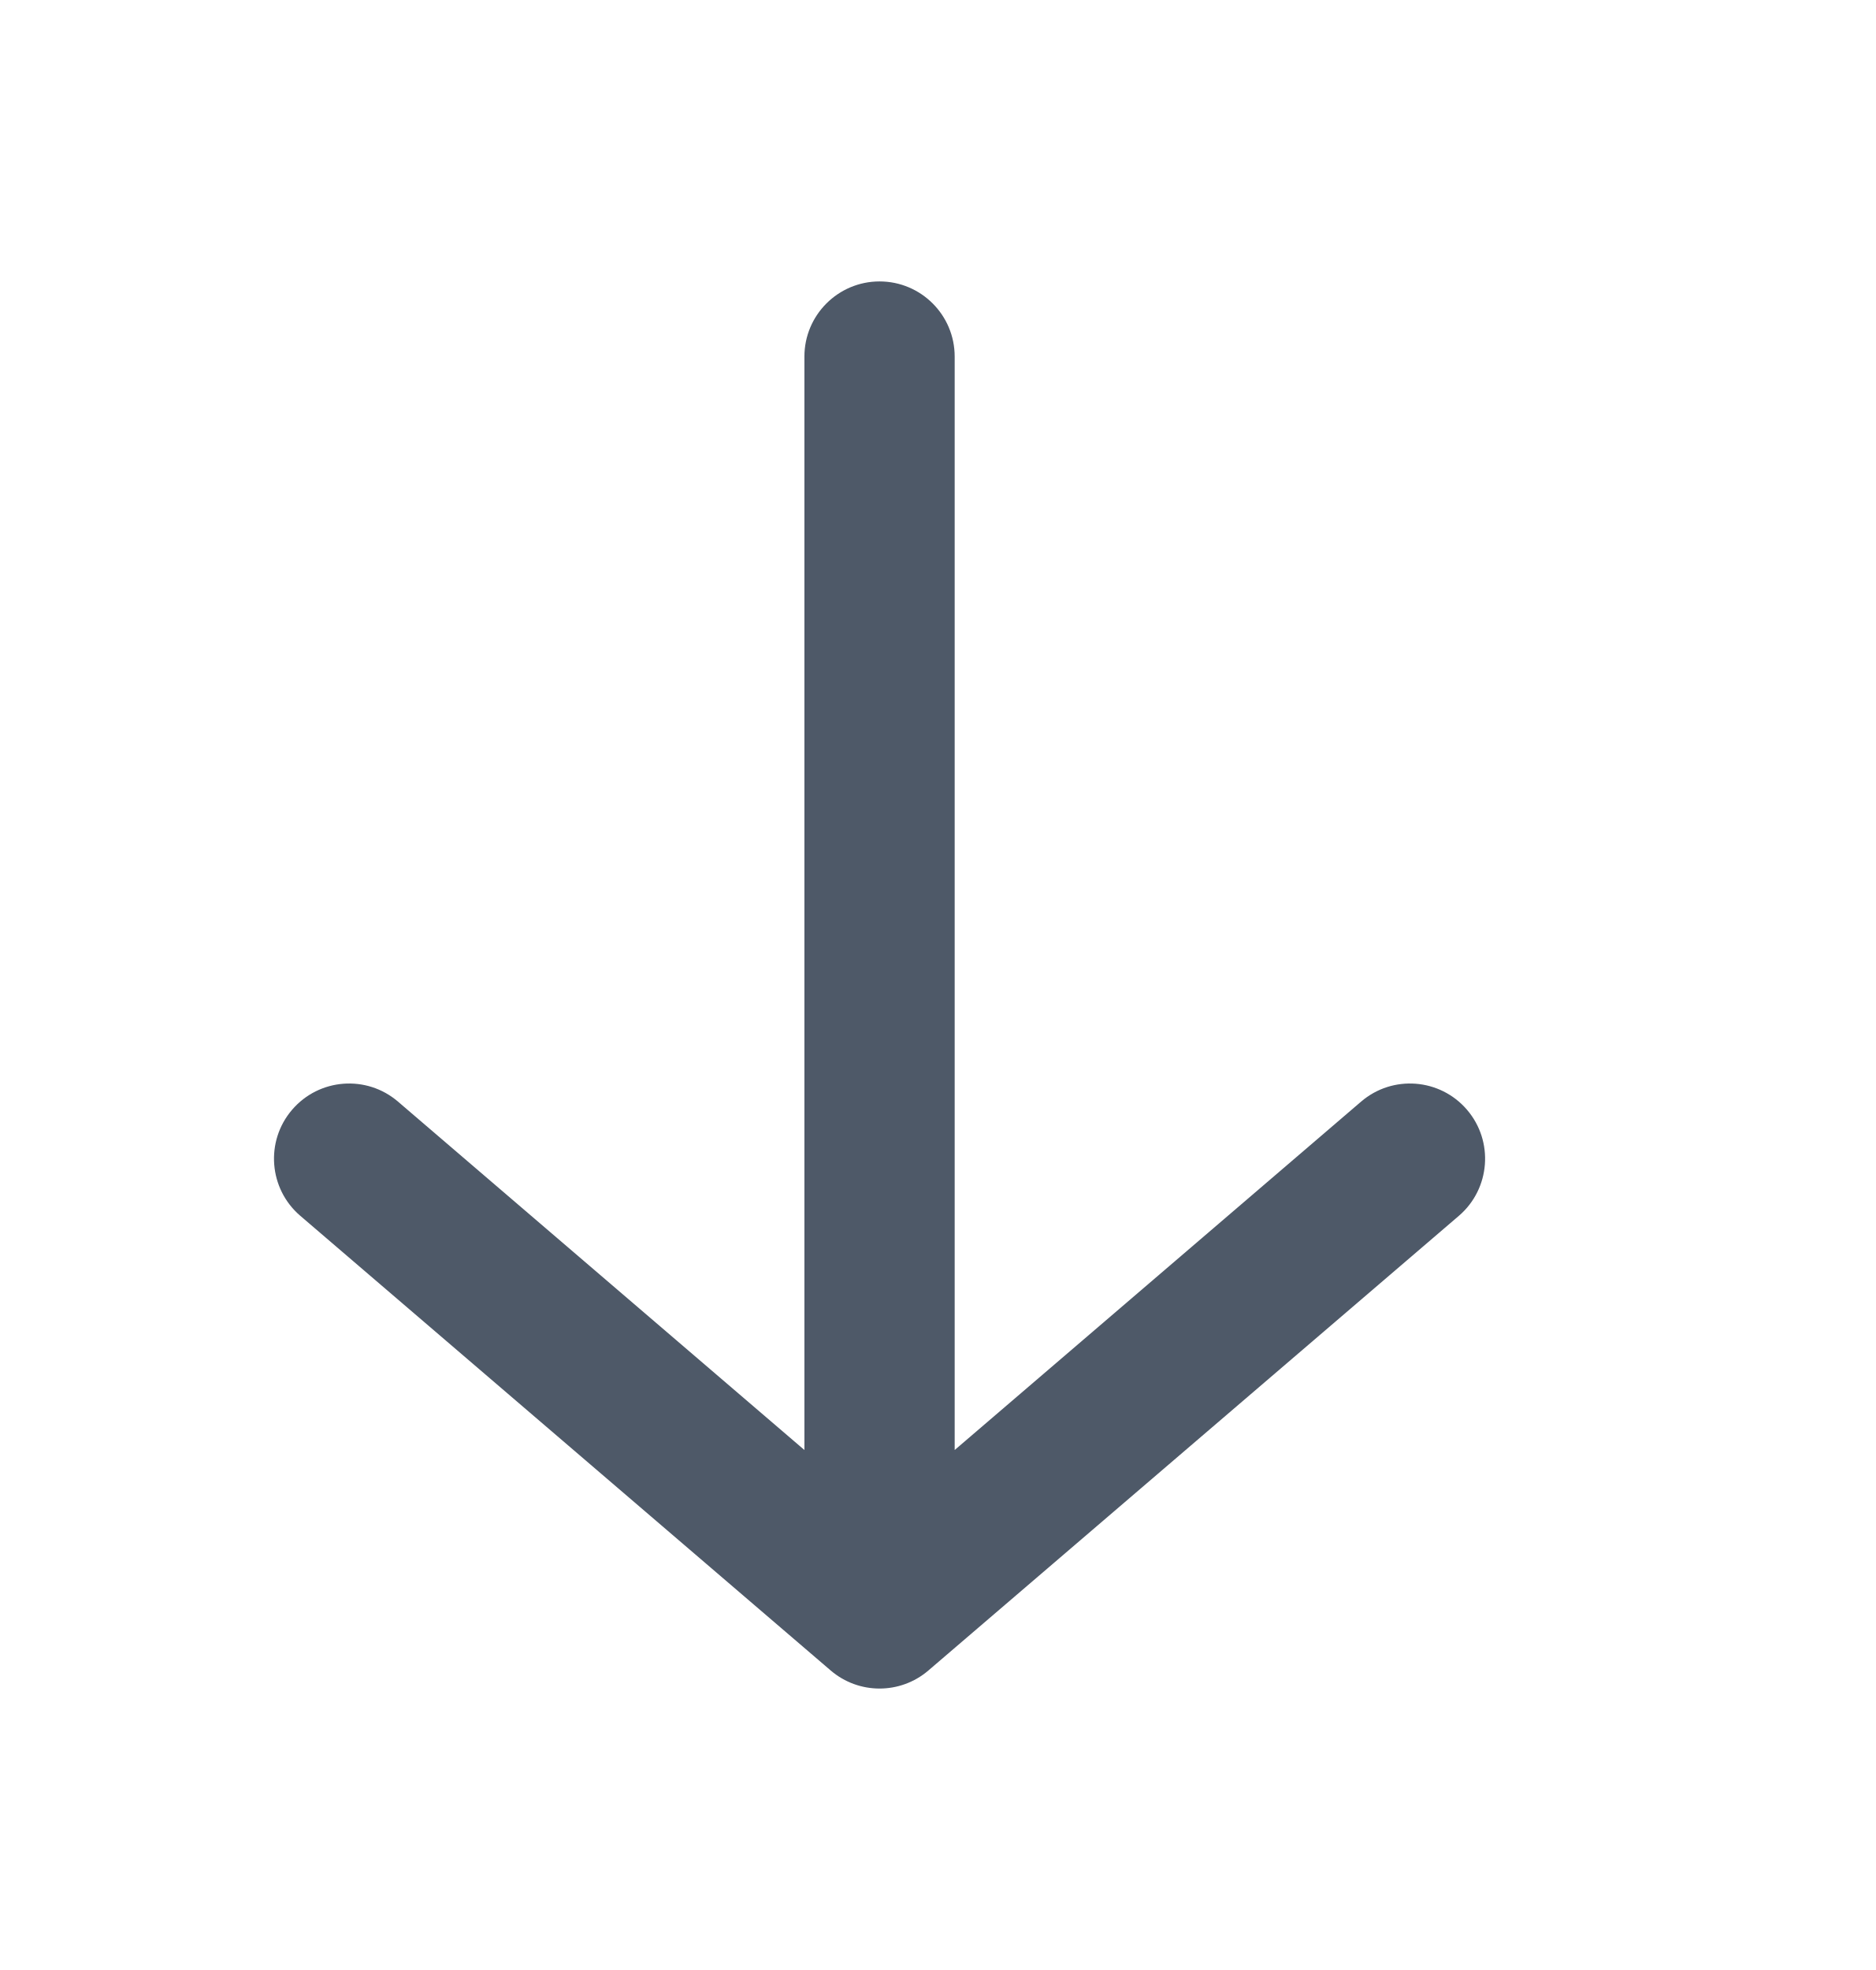
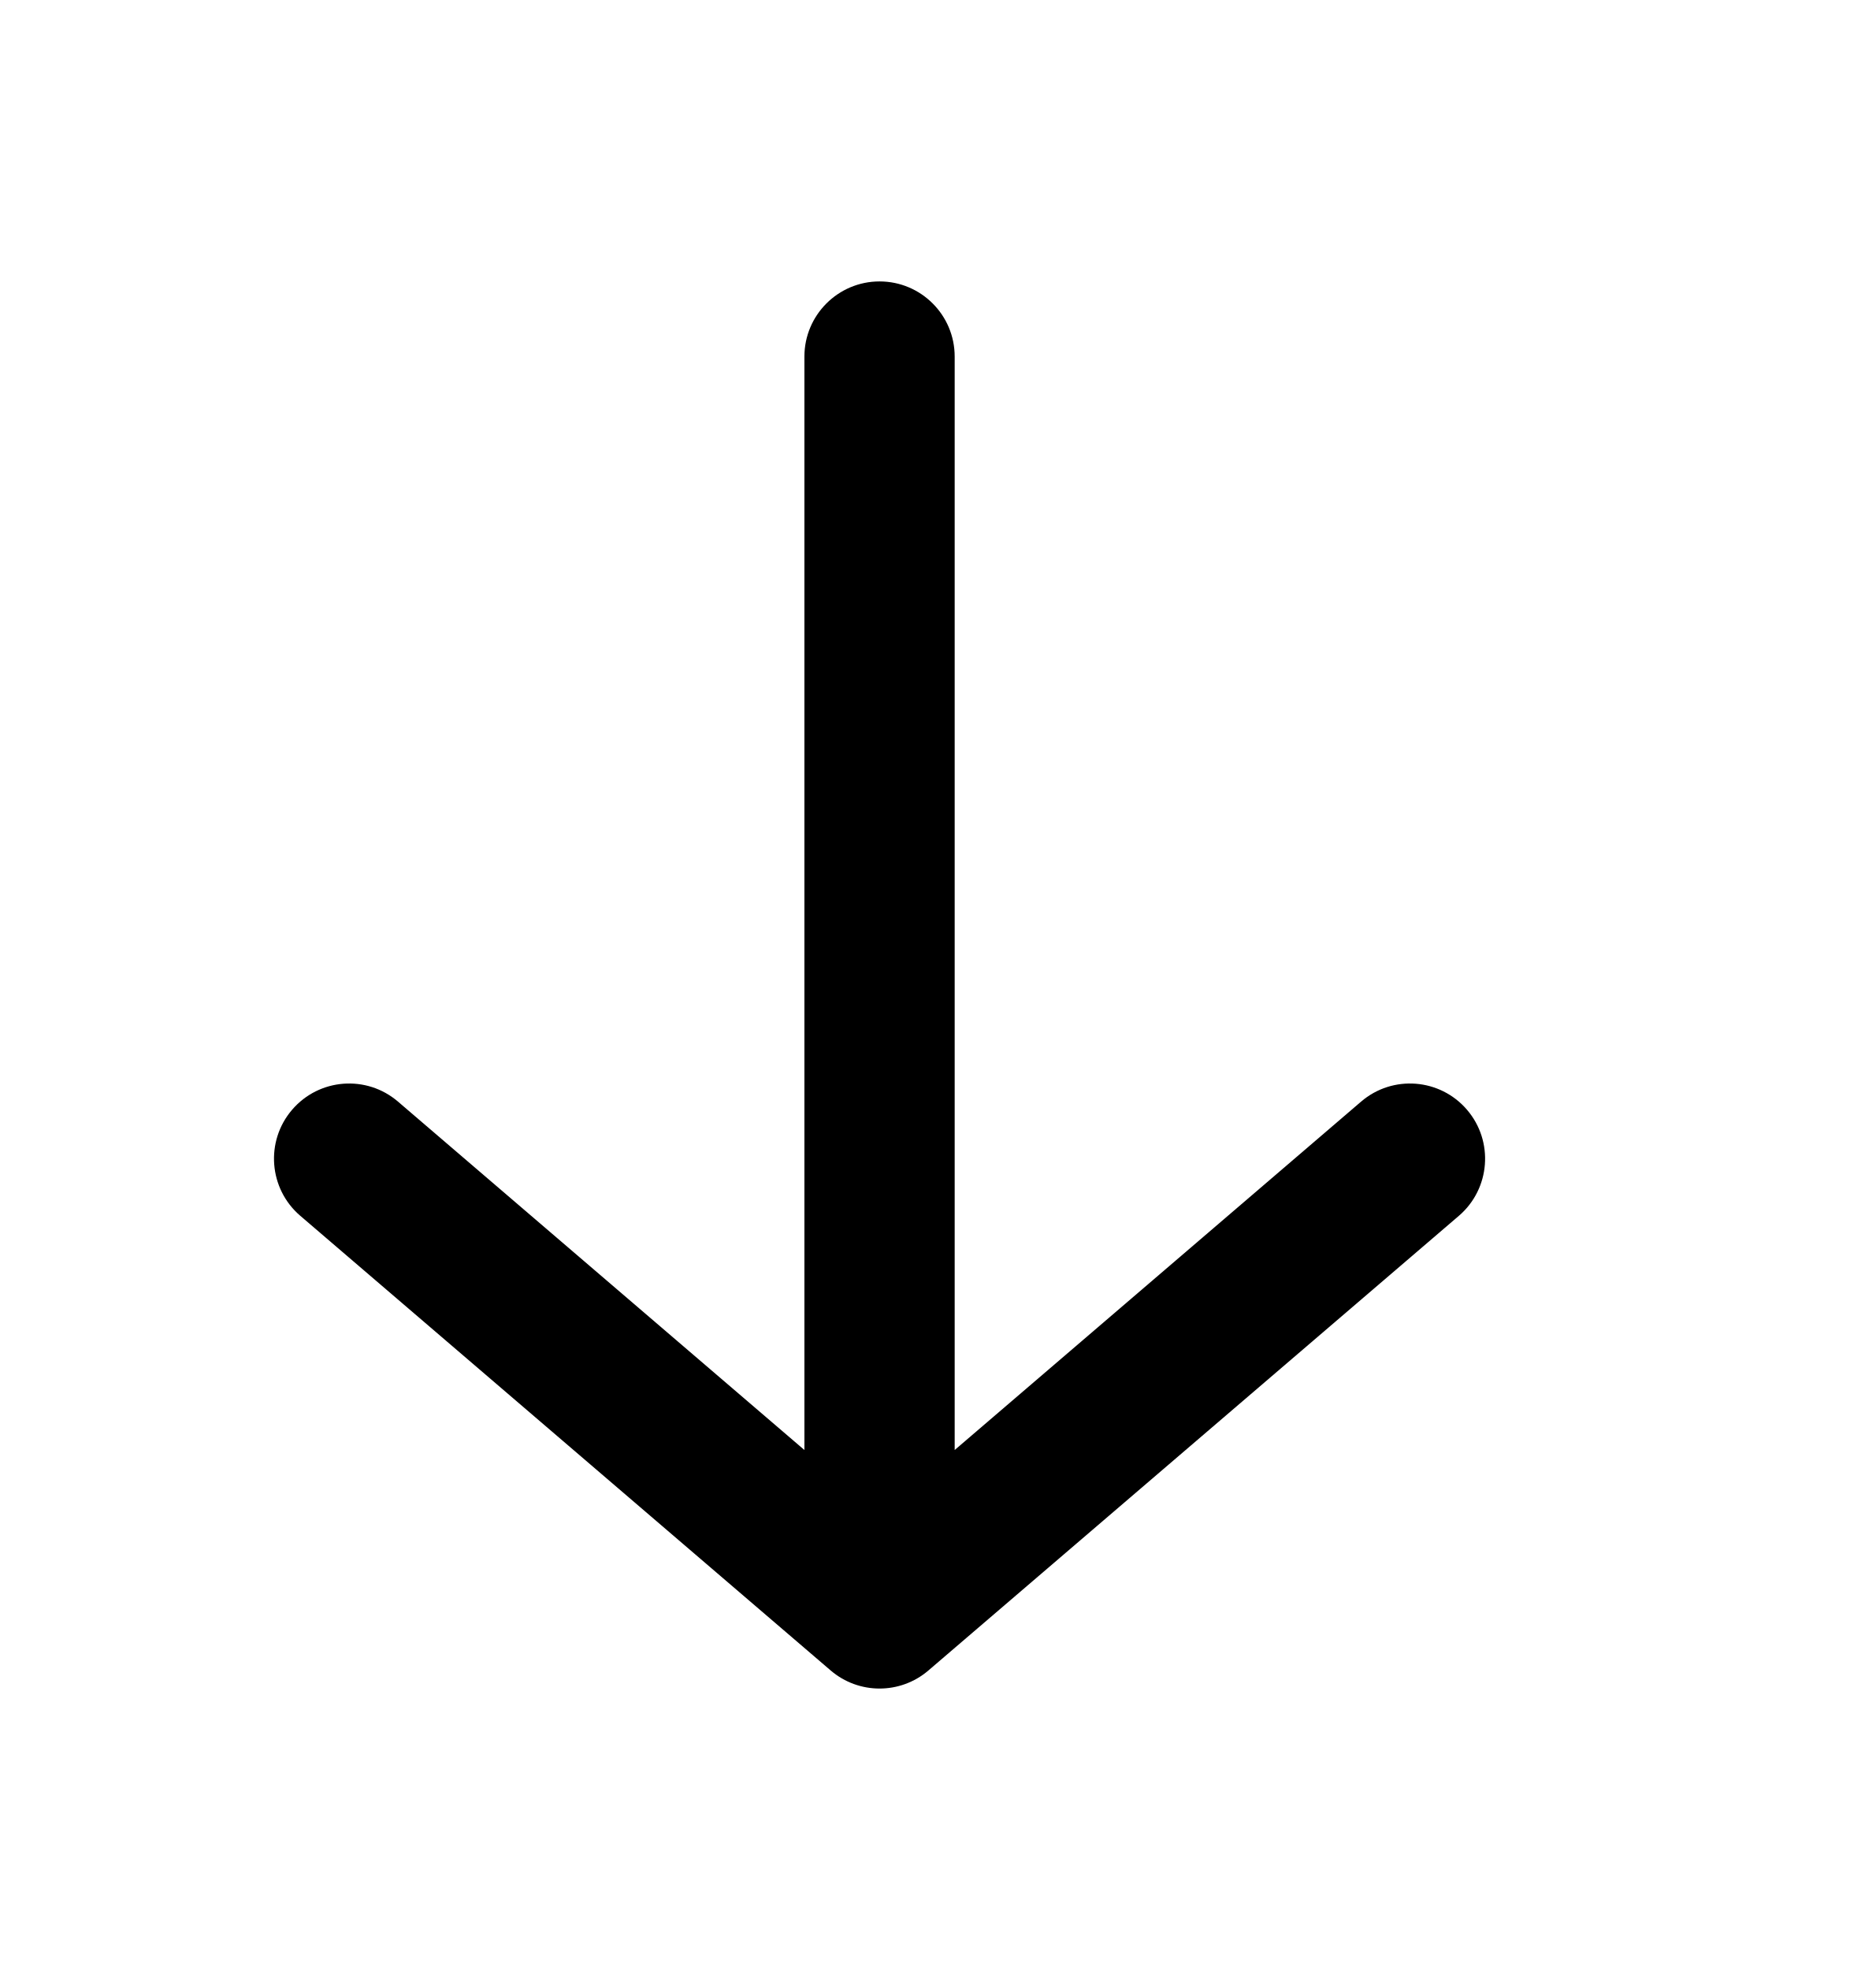
- <svg xmlns="http://www.w3.org/2000/svg" width="20" height="21" viewBox="0 0 20 21" fill="none">
-   <path fill-rule="evenodd" clip-rule="evenodd" d="M4.243 11.743C3.907 11.455 3.402 11.494 3.114 11.83C2.826 12.166 2.865 12.672 3.201 12.96L8.856 17.807C9.156 18.064 9.598 18.064 9.898 17.807L15.554 12.96C15.889 12.672 15.928 12.166 15.64 11.83C15.352 11.494 14.847 11.455 14.511 11.743L10.178 15.457L10.178 3.801C10.178 3.359 9.82 3 9.377 3C8.935 3 8.576 3.359 8.576 3.801L8.576 15.457L4.243 11.743Z" fill="#4E5968" />
+ <svg xmlns="http://www.w3.org/2000/svg" width="20" height="21" viewBox="0 0 20 21">
+   <path fill-rule="evenodd" clip-rule="evenodd" d="M4.243 11.743C3.907 11.455 3.402 11.494 3.114 11.83C2.826 12.166 2.865 12.672 3.201 12.96L8.856 17.807C9.156 18.064 9.598 18.064 9.898 17.807L15.554 12.96C15.889 12.672 15.928 12.166 15.64 11.83C15.352 11.494 14.847 11.455 14.511 11.743L10.178 15.457L10.178 3.801C10.178 3.359 9.82 3 9.377 3C8.935 3 8.576 3.359 8.576 3.801L8.576 15.457L4.243 11.743Z" />
</svg>
